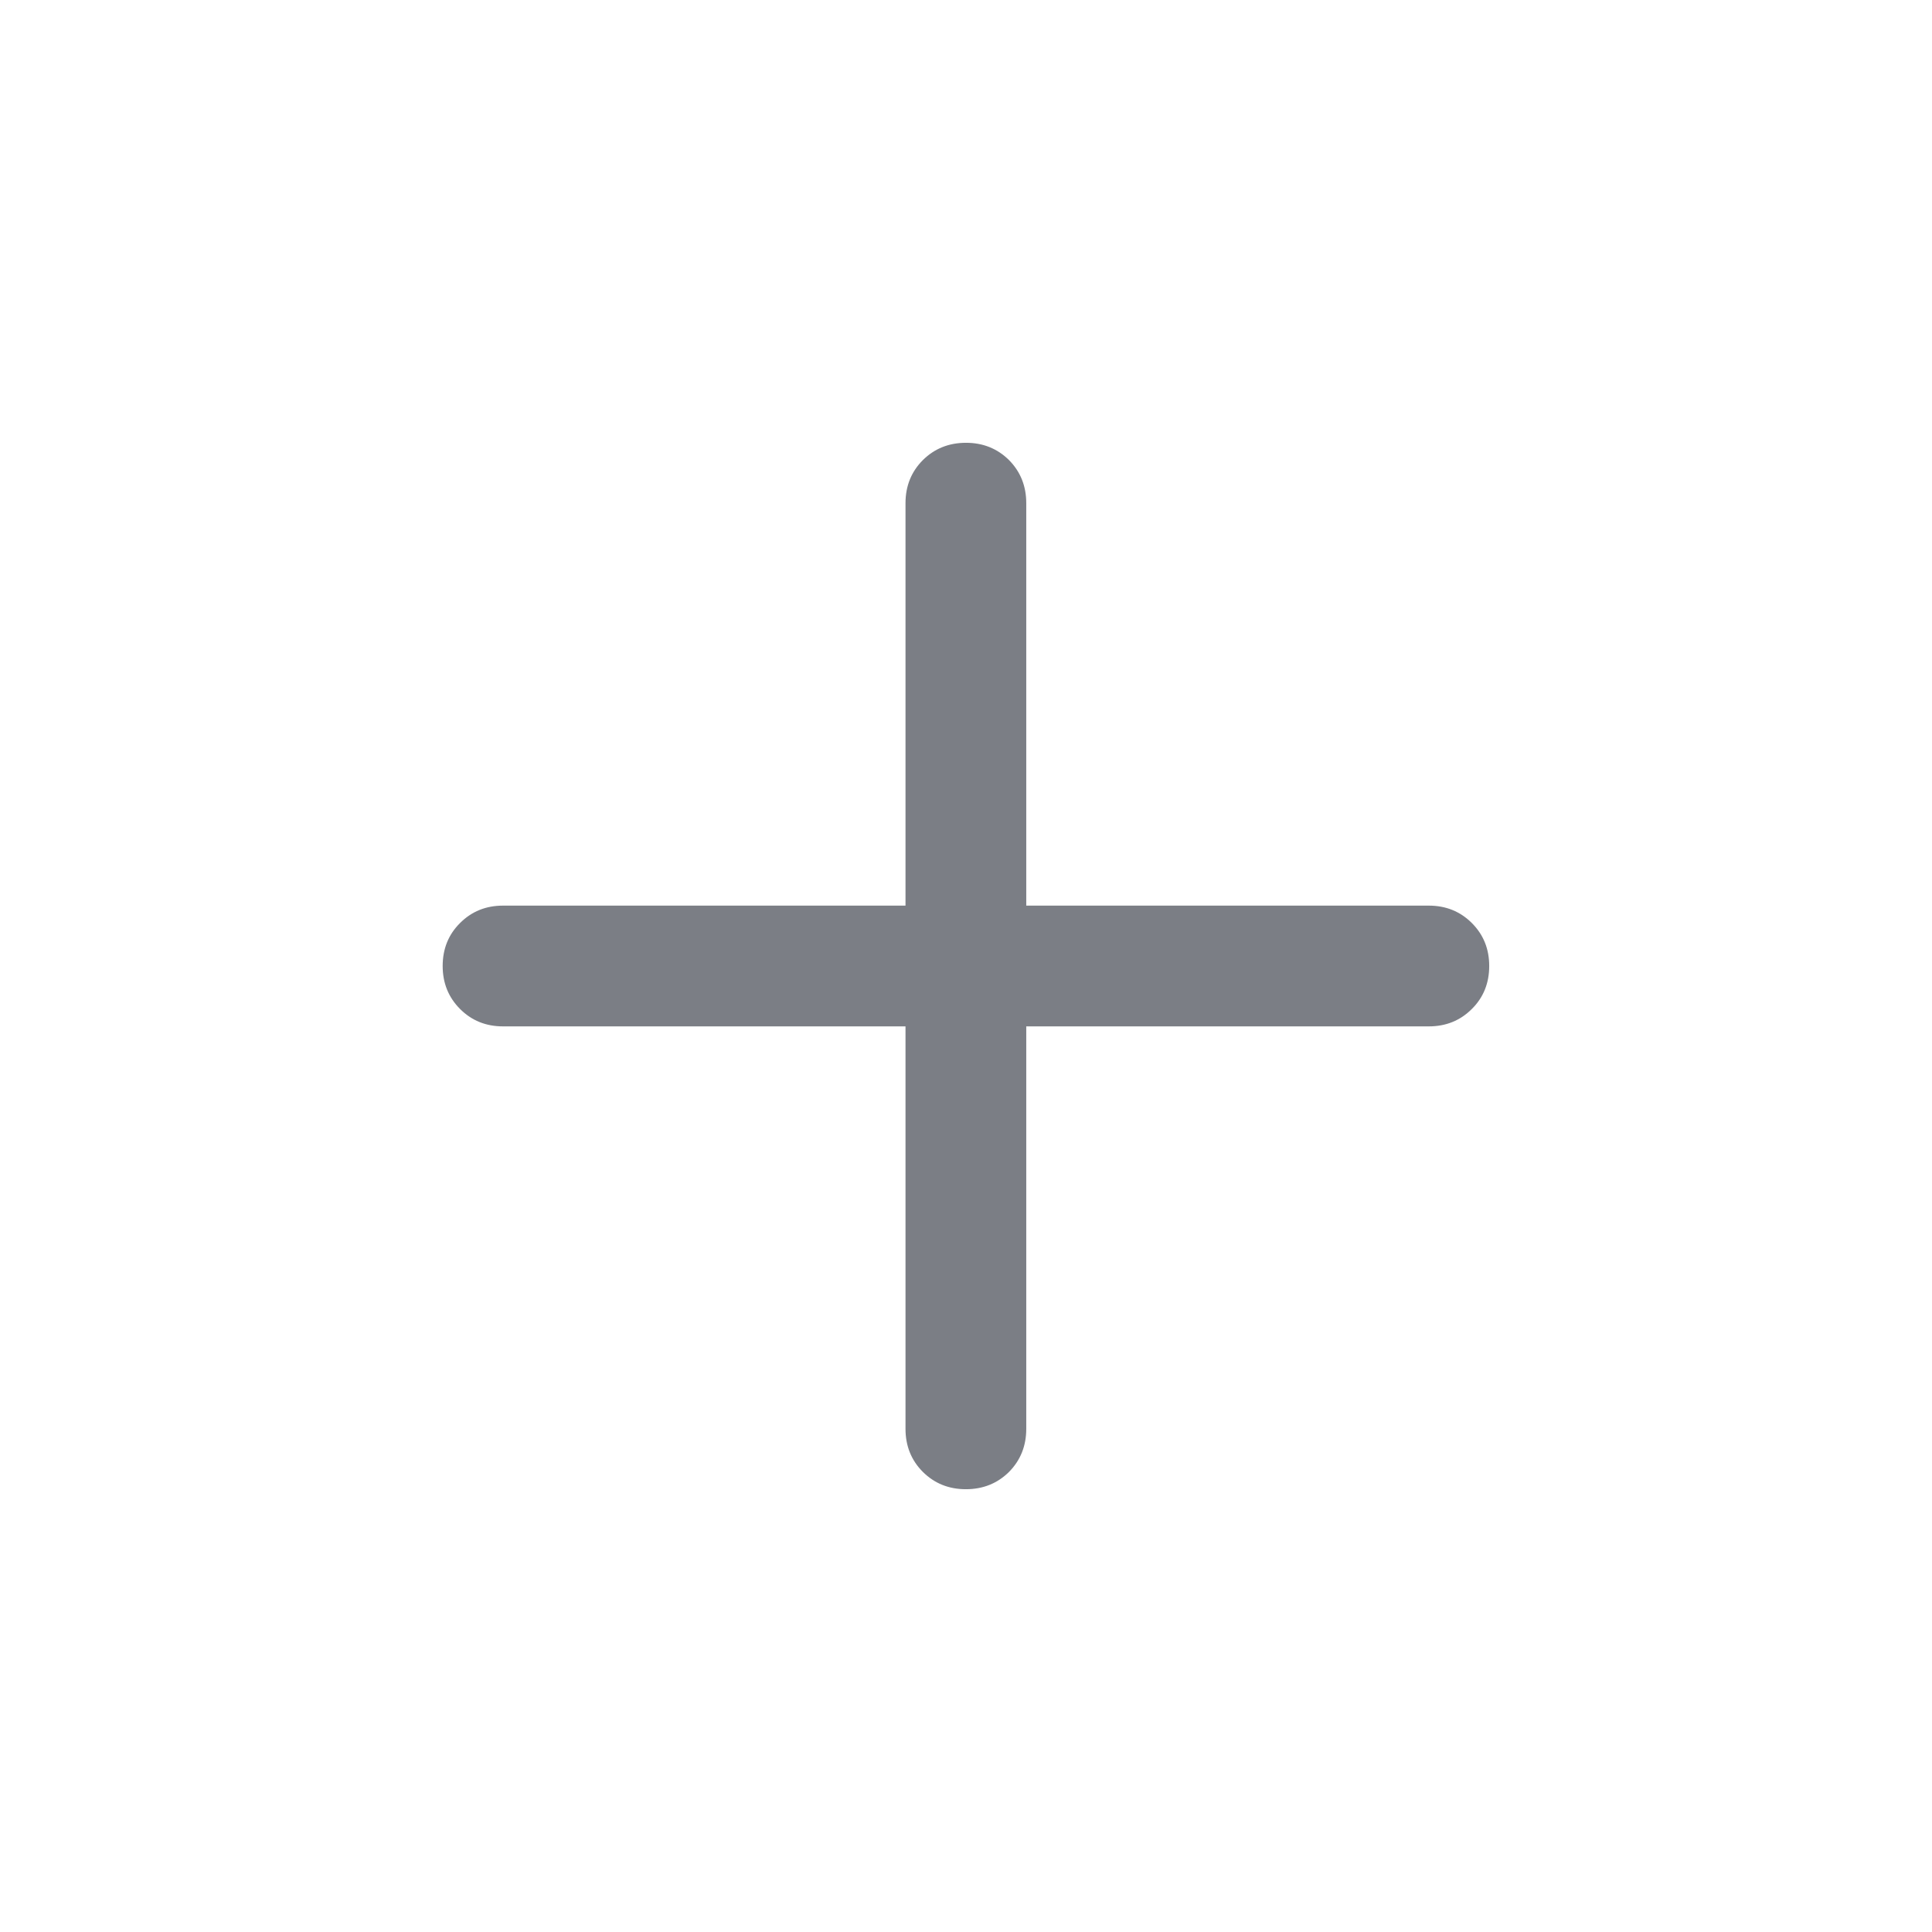
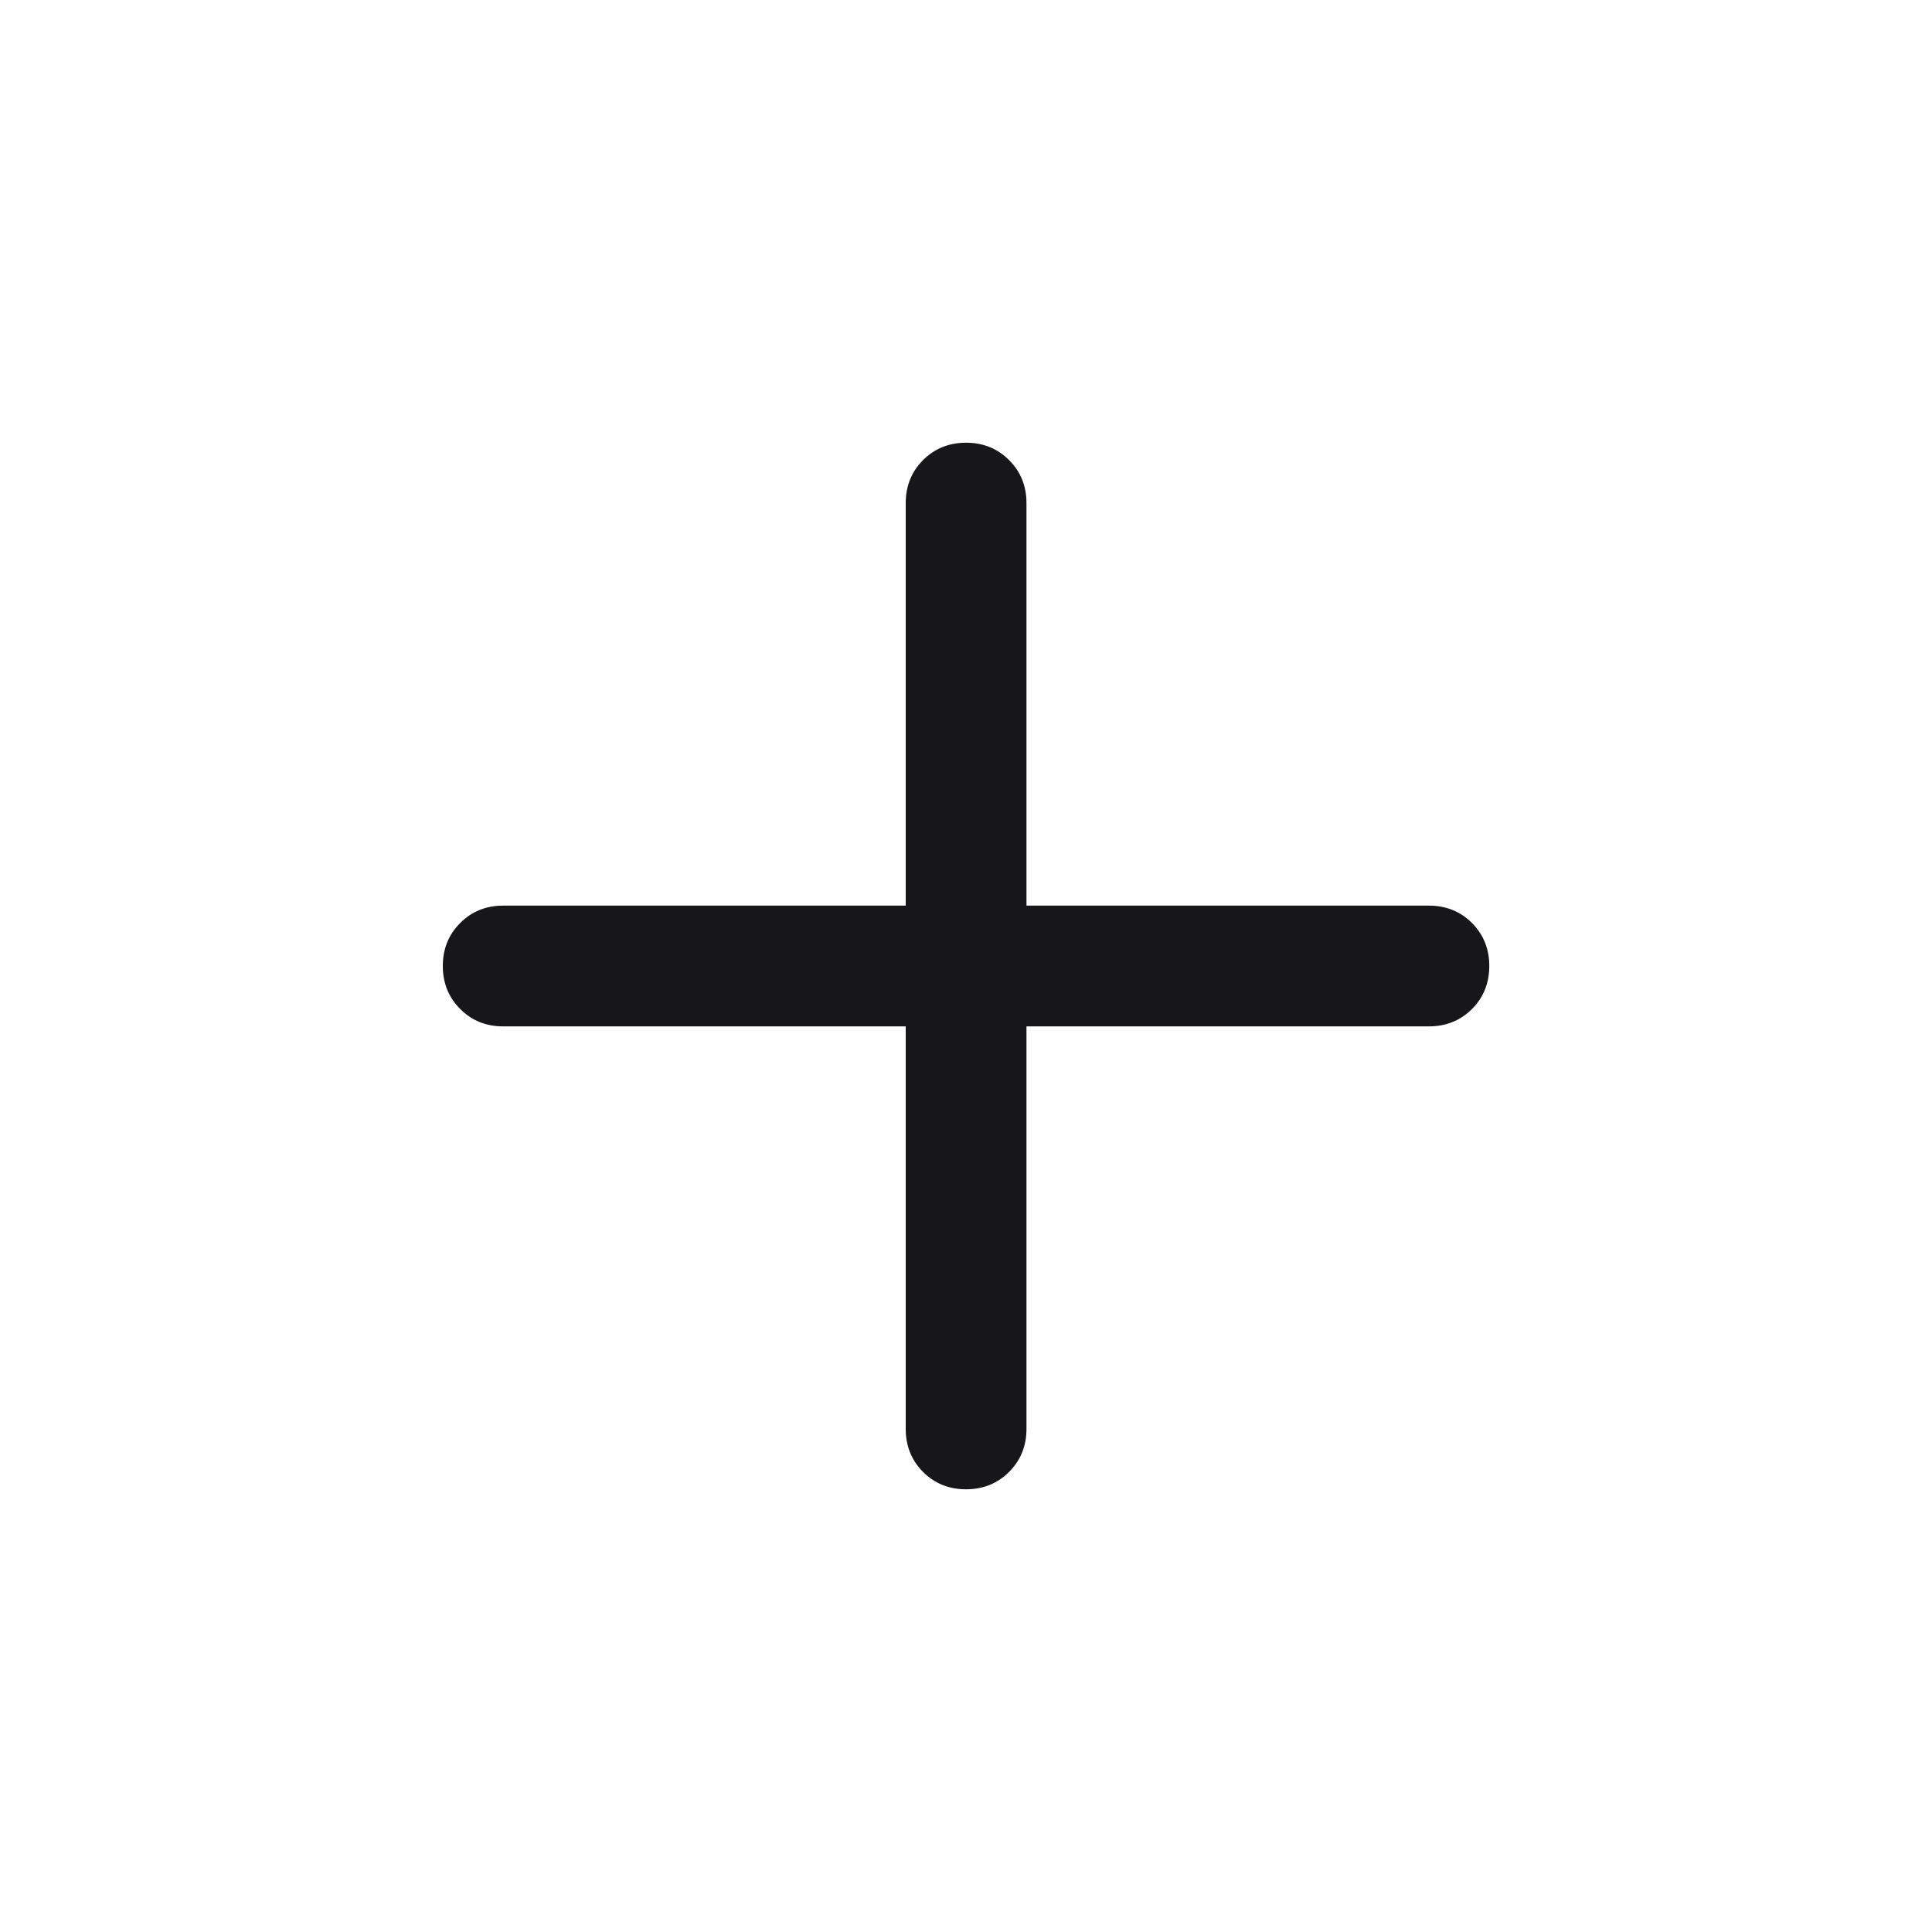
- <svg xmlns="http://www.w3.org/2000/svg" width="16" height="16" viewBox="0 0 16 16" fill="none">
-   <path d="M7.499 8.5H4.166C4.024 8.5 3.906 8.452 3.81 8.356C3.714 8.26 3.666 8.141 3.666 8C3.666 7.858 3.714 7.739 3.81 7.644C3.906 7.548 4.024 7.5 4.166 7.5H7.499V4.167C7.499 4.025 7.547 3.906 7.643 3.81C7.739 3.715 7.858 3.667 8 3.667C8.141 3.667 8.26 3.715 8.356 3.81C8.451 3.906 8.499 4.025 8.499 4.167V7.5H11.833C11.974 7.5 12.093 7.548 12.189 7.644C12.285 7.74 12.333 7.858 12.333 8C12.333 8.142 12.285 8.261 12.189 8.356C12.093 8.452 11.974 8.5 11.833 8.5H8.499V11.833C8.499 11.975 8.451 12.094 8.356 12.19C8.26 12.285 8.141 12.333 7.999 12.333C7.857 12.333 7.739 12.285 7.643 12.19C7.547 12.094 7.499 11.975 7.499 11.833V8.5Z" fill="#7B7E85" />
+ <svg xmlns="http://www.w3.org/2000/svg" width="20" height="20" viewBox="0 0 20 20" fill="none">
+   <path d="M9.376 10.625H5.209C5.032 10.625 4.883 10.565 4.764 10.445C4.644 10.325 4.584 10.177 4.584 10C4.584 9.823 4.644 9.674 4.764 9.555C4.883 9.435 5.032 9.375 5.209 9.375H9.376V5.208C9.376 5.031 9.436 4.883 9.555 4.763C9.675 4.643 9.824 4.583 10.001 4.583C10.178 4.583 10.326 4.643 10.446 4.763C10.566 4.883 10.626 5.031 10.626 5.208V9.375H14.792C14.969 9.375 15.118 9.435 15.238 9.555C15.357 9.675 15.417 9.823 15.417 10C15.417 10.177 15.357 10.326 15.238 10.445C15.118 10.565 14.969 10.625 14.792 10.625H10.626V14.792C10.626 14.969 10.566 15.117 10.446 15.237C10.326 15.357 10.178 15.417 10 15.417C9.823 15.417 9.675 15.357 9.555 15.237C9.436 15.117 9.376 14.969 9.376 14.792V10.625Z" fill="#171719" />
</svg>
